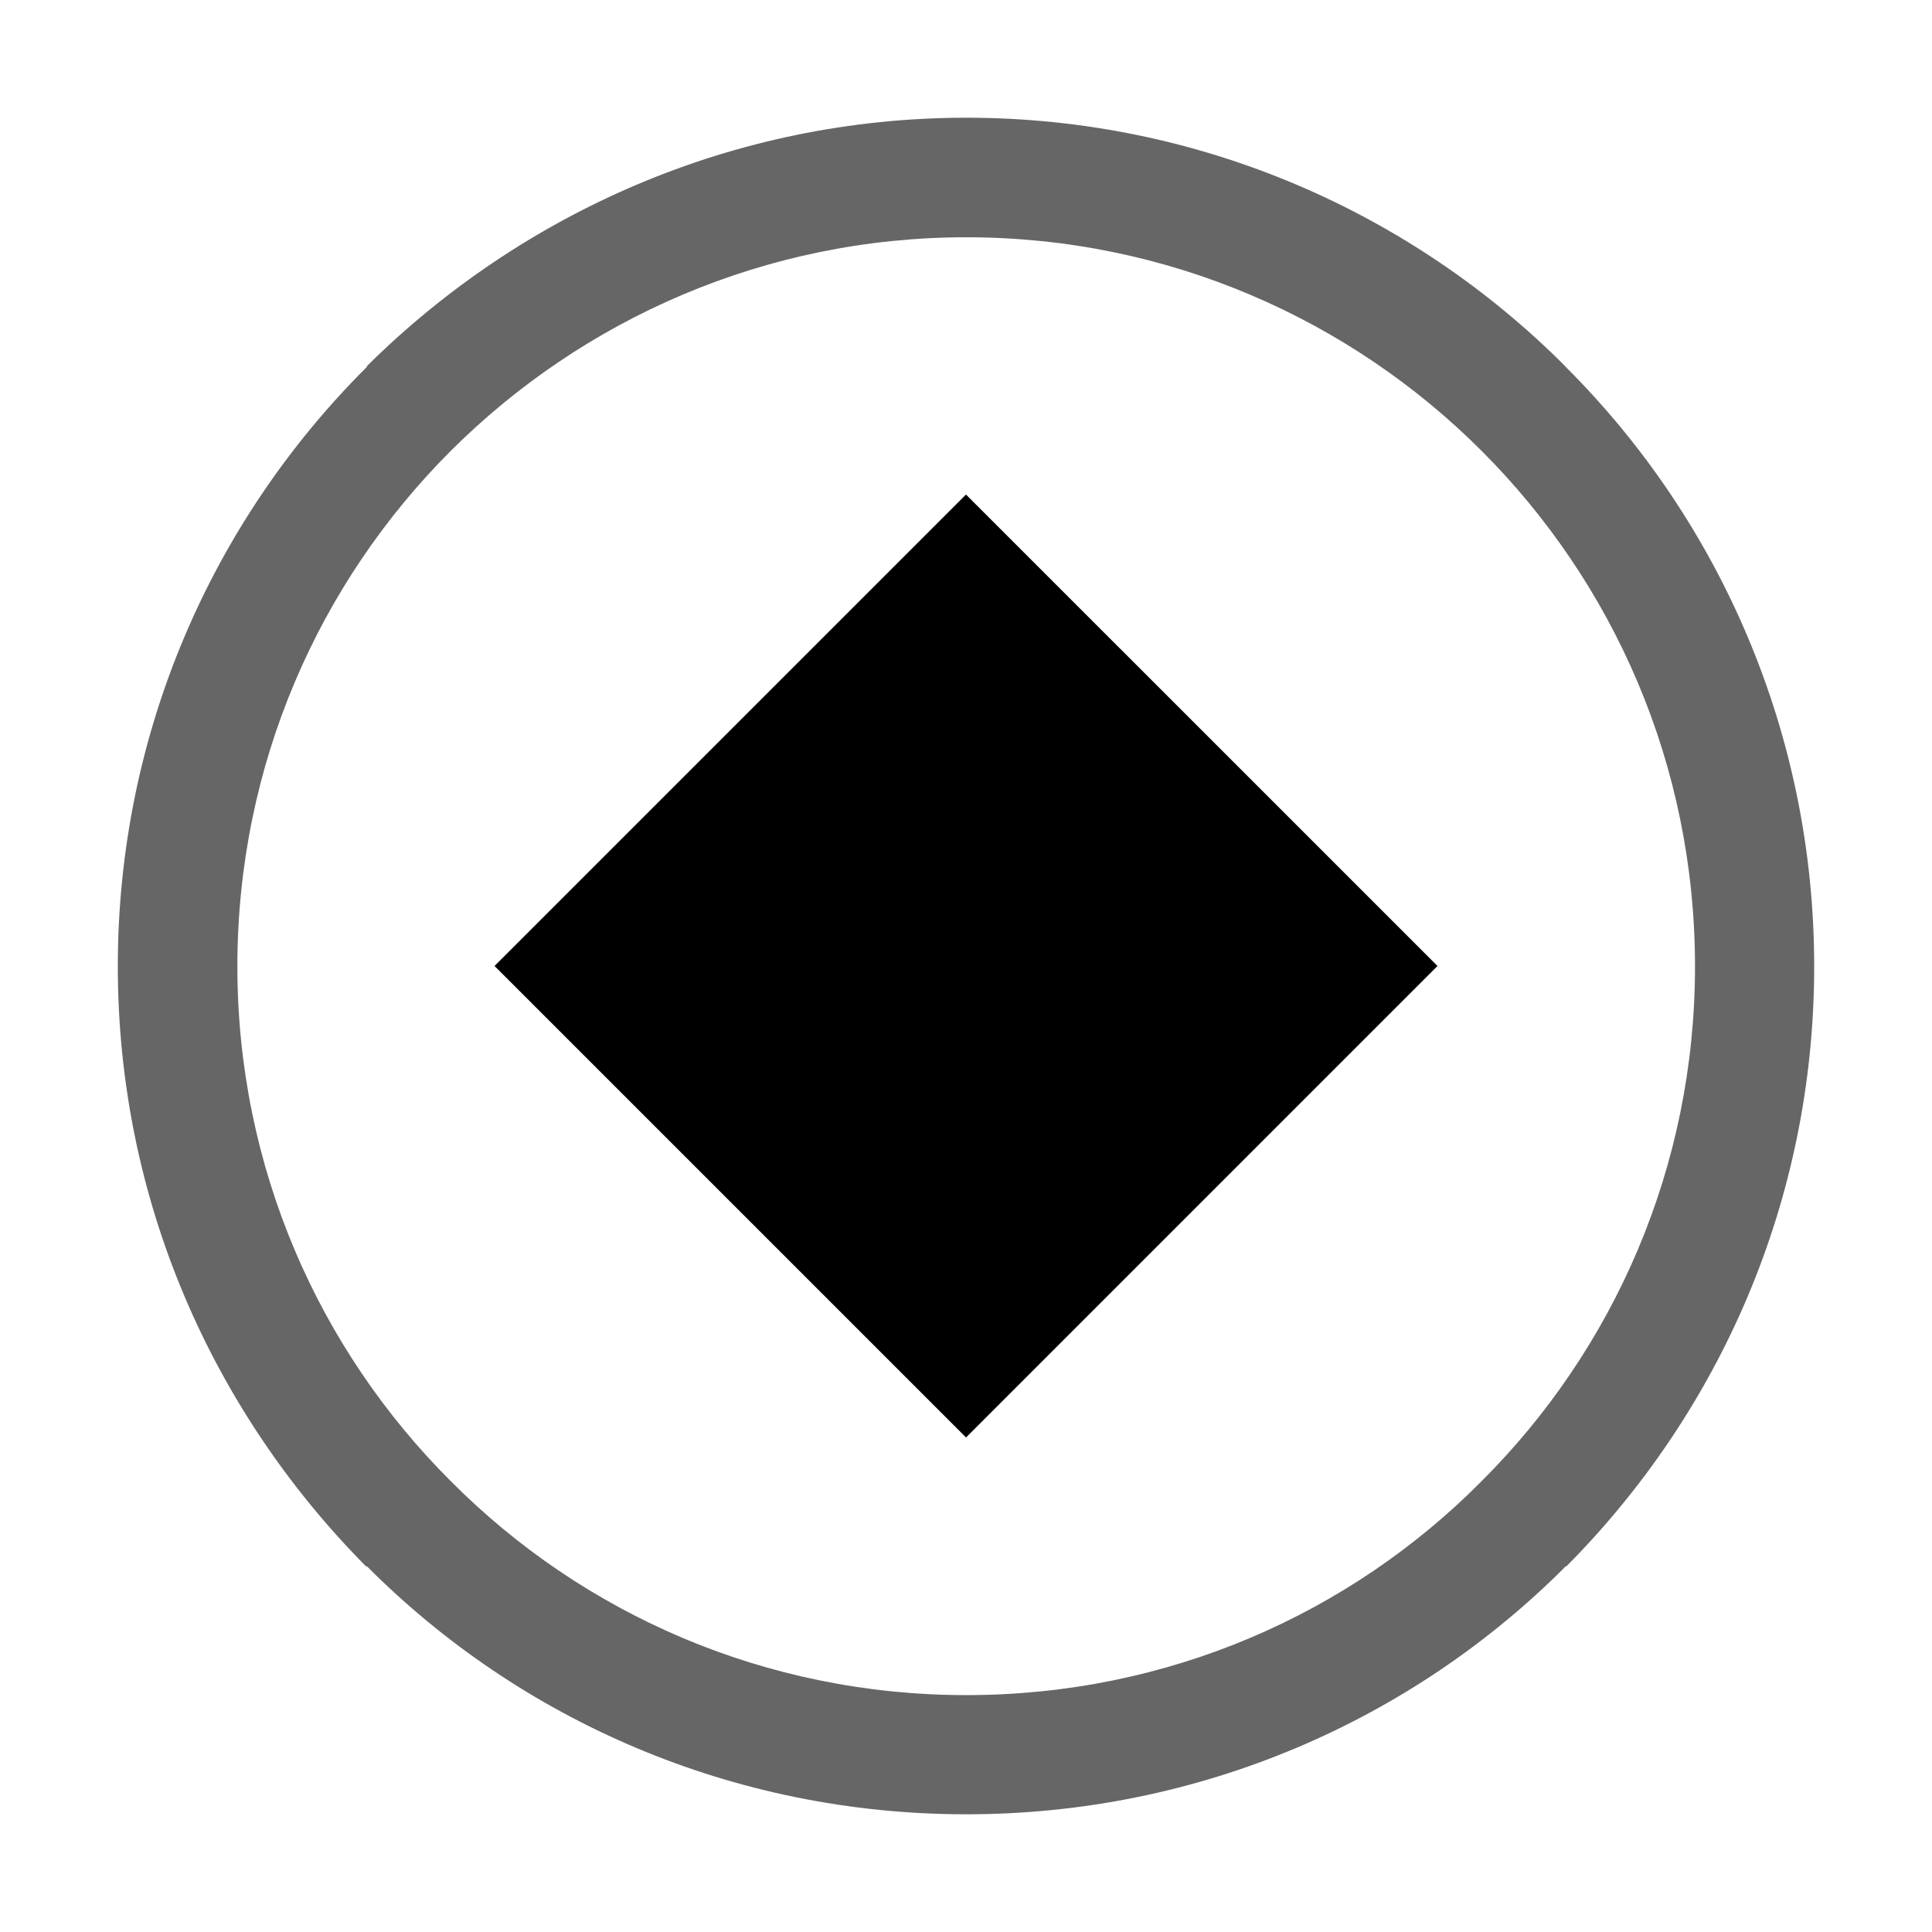
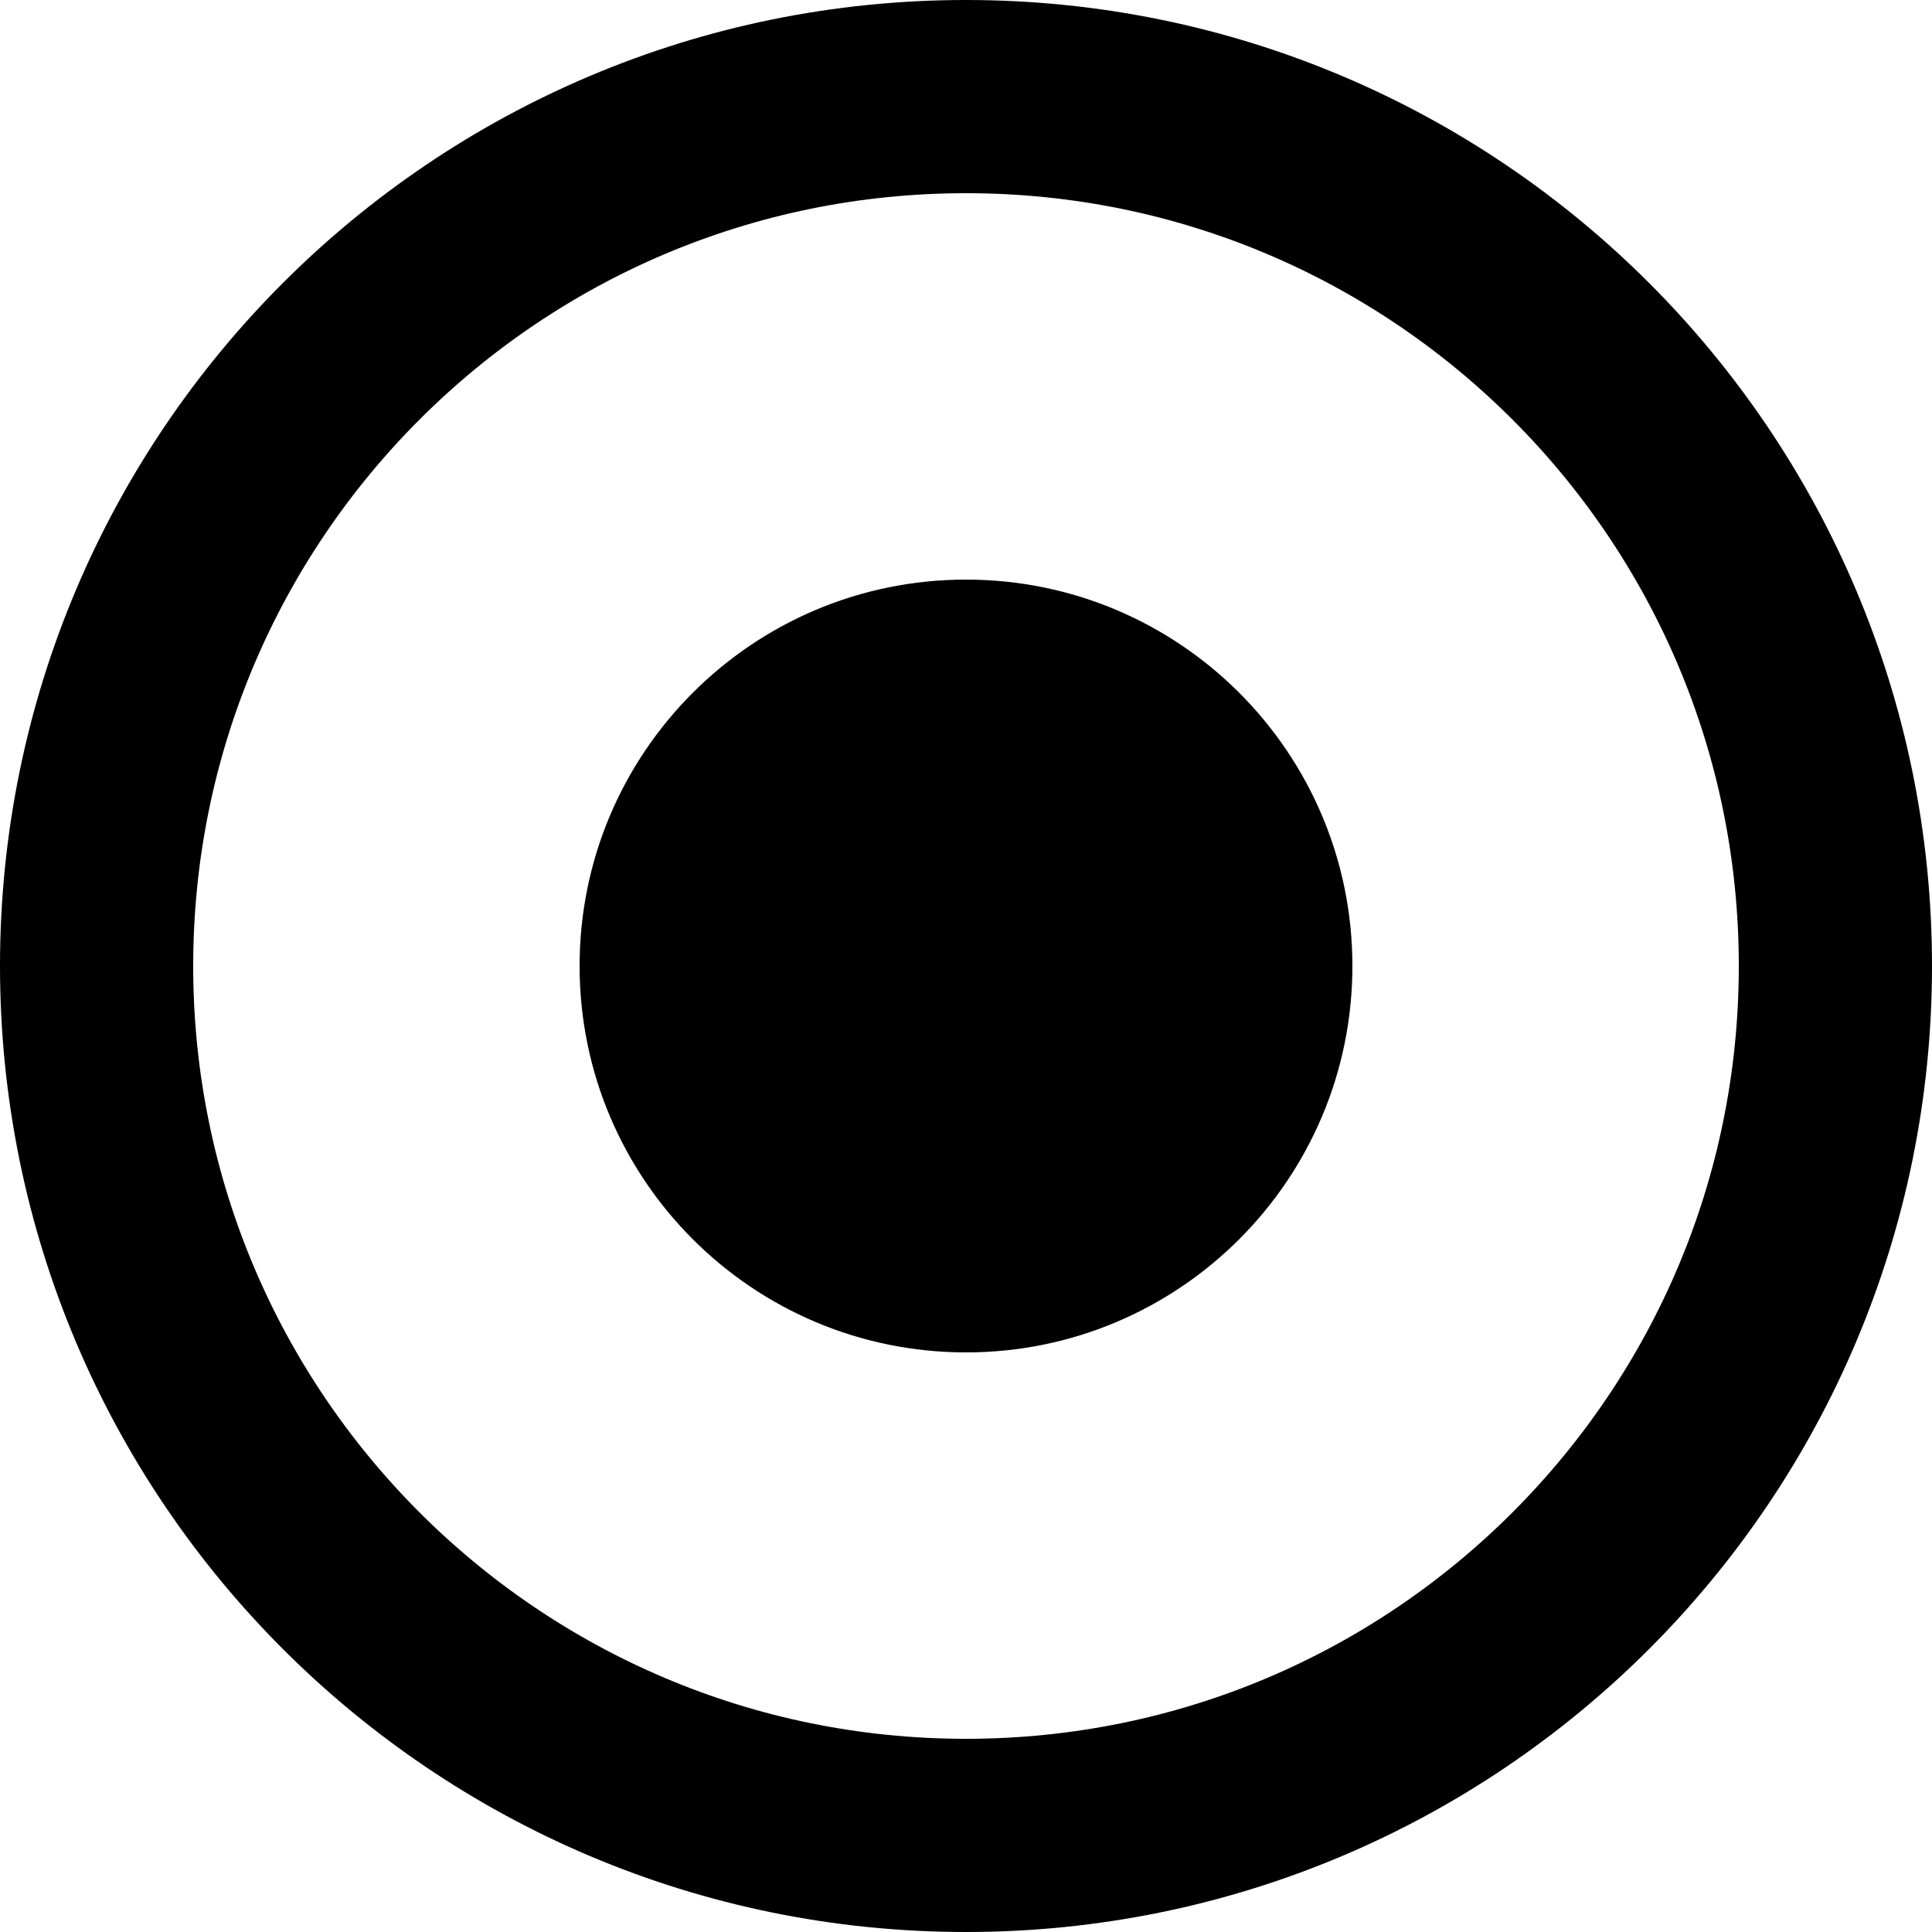
- <svg xmlns="http://www.w3.org/2000/svg" height="1em" width="1em" fill="currentColor" t="1703779279980" class="icon" viewBox="0 0 1024 1024" version="1.1" p-id="7530">
-   <path d="M512.158 62.39c123.995 0 236.645 50.62 317.512 131.79l0.507 0.612 0.408 0.397c80.871 80.979 130.971 193.535 130.971 317.01 0 124.101-50.1 236.234-131.379 318.032h-0.507l-0.436 0.599C748.392 911.605 636.153 961.61 512.158 961.61s-236.547-50.005-317.622-131.379h-0.411l-0.507-0.411C112.751 748.036 62.444 636.3 62.444 512.199c0-123.9 50.307-236.234 131.681-317.406l0.411-0.612 0.204-0.411c81.578-80.759 193.834-131.379 317.417-131.379z m273.079 176.524c-69.634-69.637-166.205-113.156-273.079-113.156-106.684 0-203.347 43.519-273.189 113.156-70.045 70.042-113.156 166.611-113.156 273.284 0 106.48 43.111 203.049 113.156 272.887 69.841 70.249 166.505 113.36 273.189 113.36 106.874 0 203.446-43.111 273.079-113.36 70.042-69.839 113.153-166.407 113.153-272.887 0-106.673-43.111-203.242-113.153-273.284z" fill="#000000" opacity=".6" p-id="7531" />
-   <path d="M512.02 761.891L262.121 511.992l249.872-249.872 249.9 249.872z" fill="#000000" p-id="7532" />
+ <svg xmlns="http://www.w3.org/2000/svg" width="20" height="20" viewBox="0 0 20 20" fill="none">
+   <circle cx="10" cy="10" r="9" transform="matrix(1 0 0 -1 0 20)" stroke="black" stroke-width="2" />
+   <circle cx="4" cy="4" r="4" transform="matrix(1 0 0 -1 6 14)" fill="black" />
</svg>
